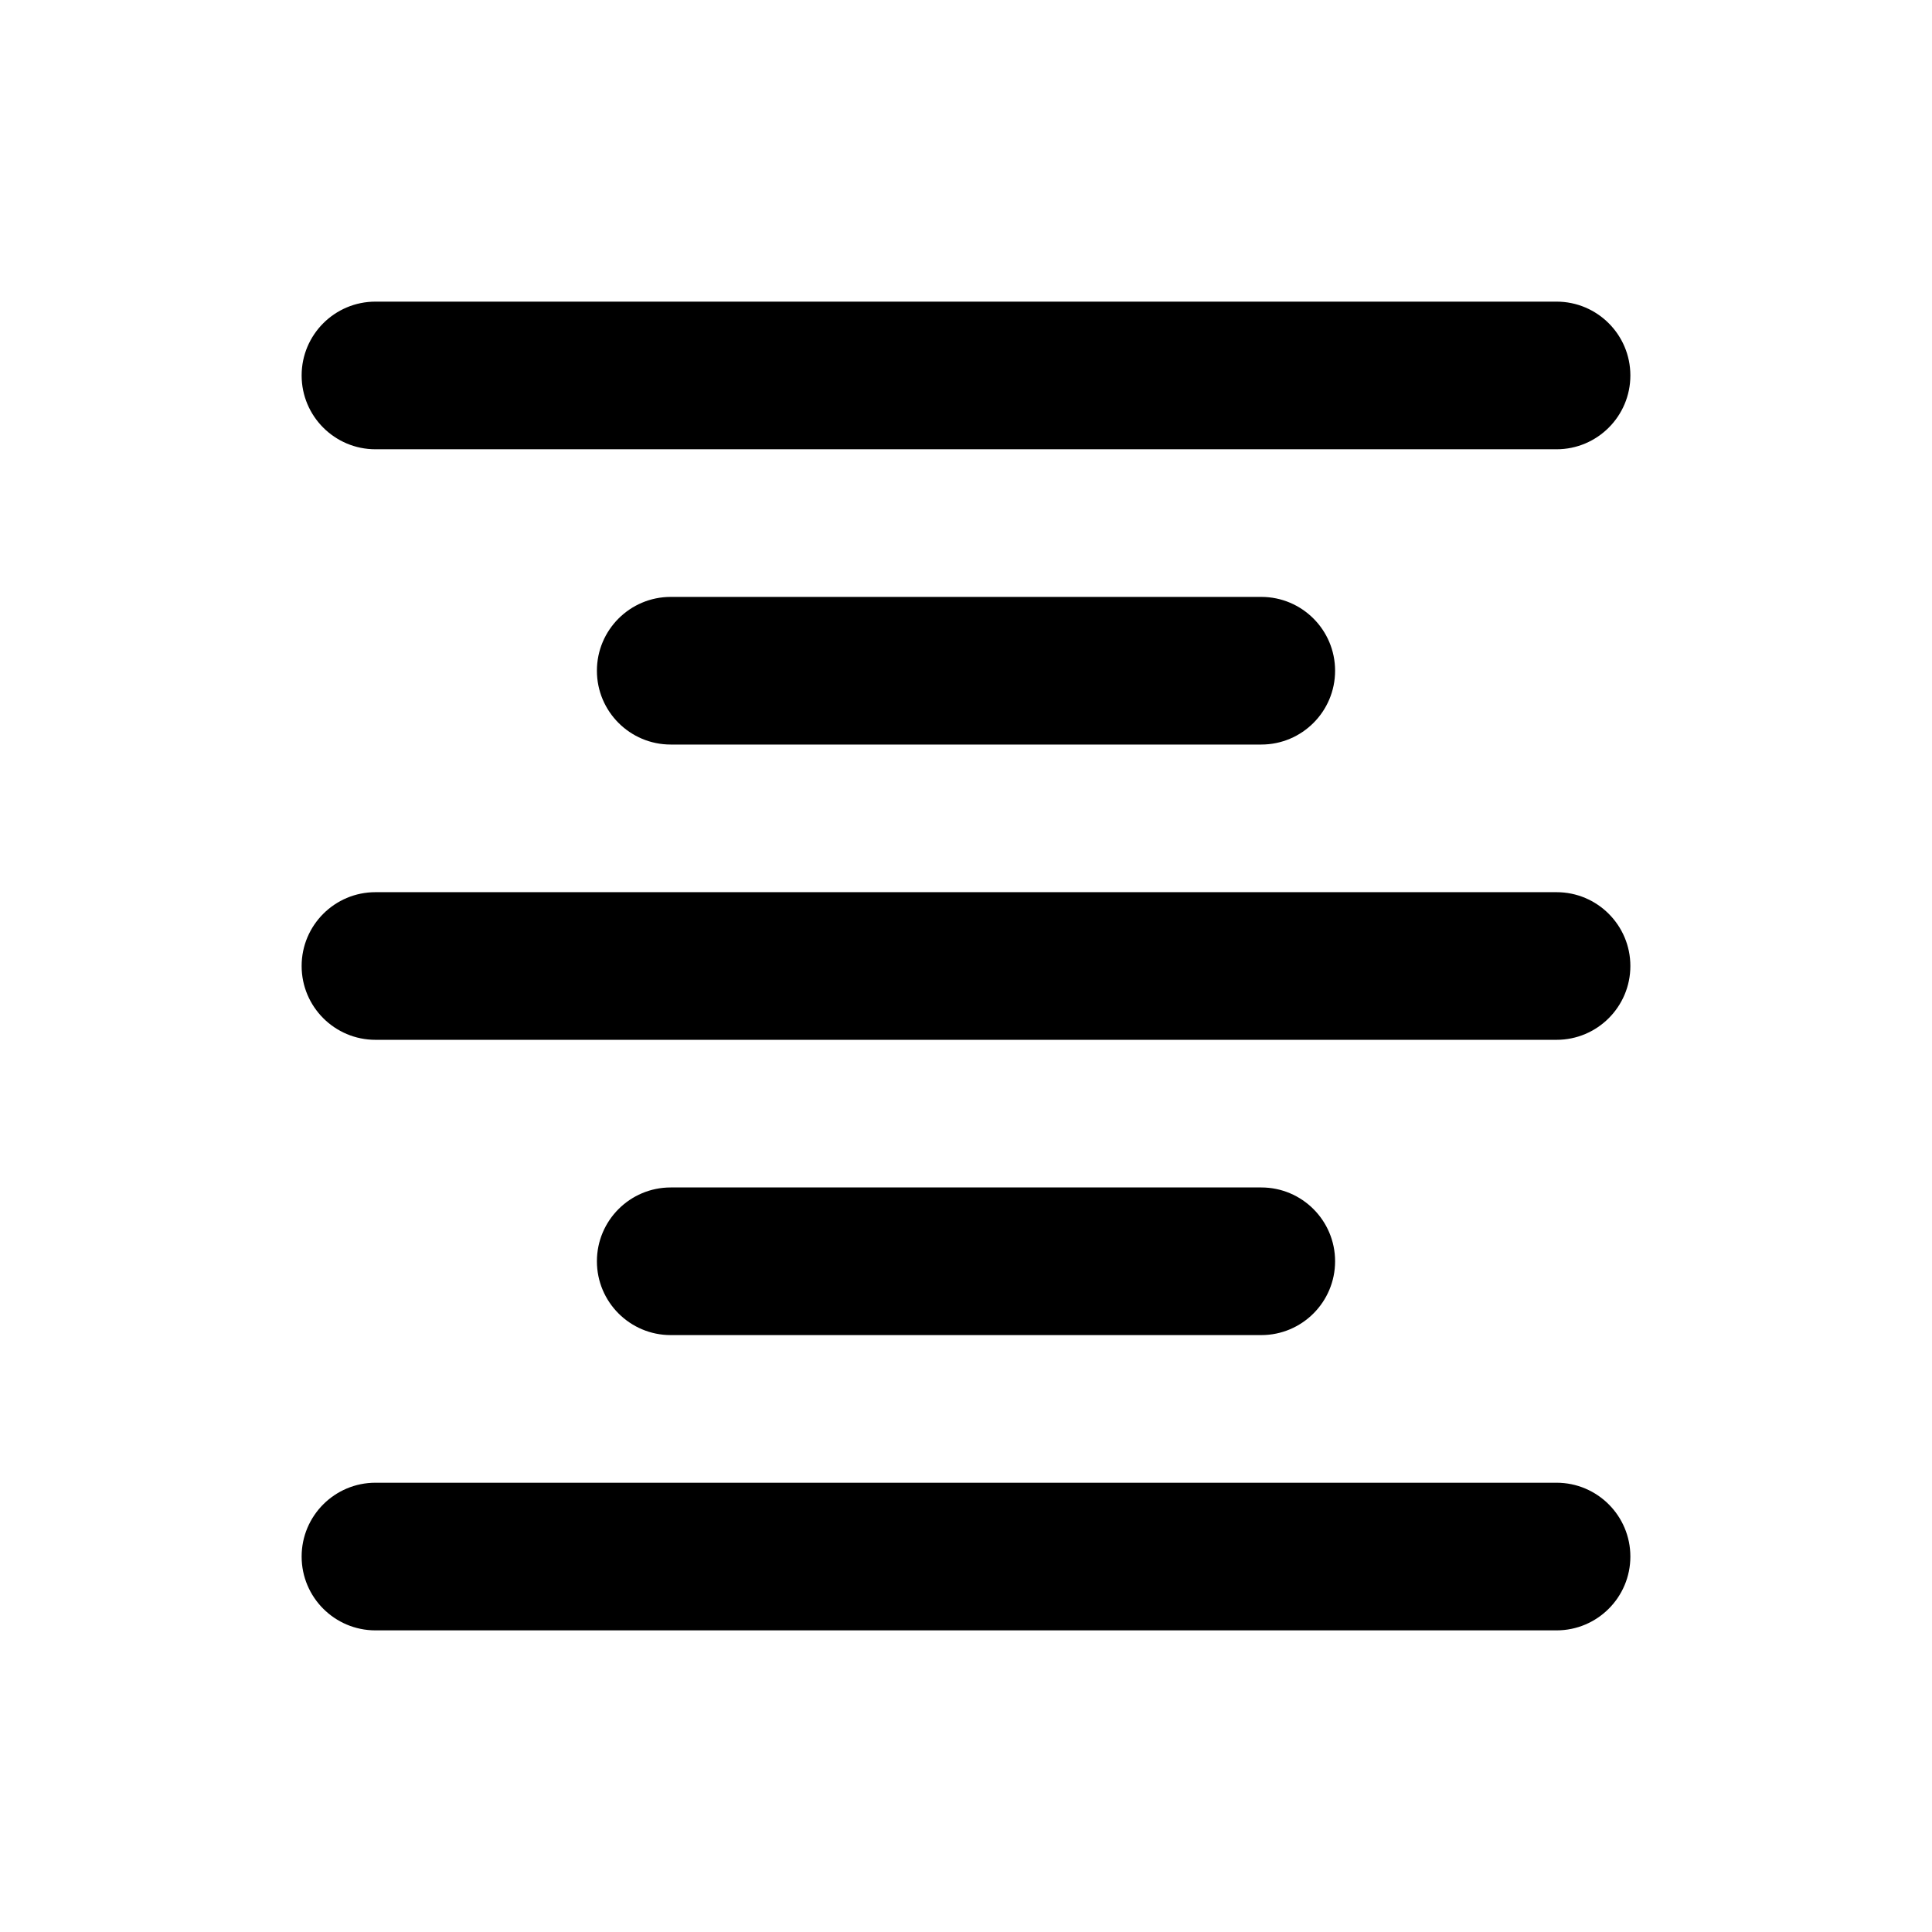
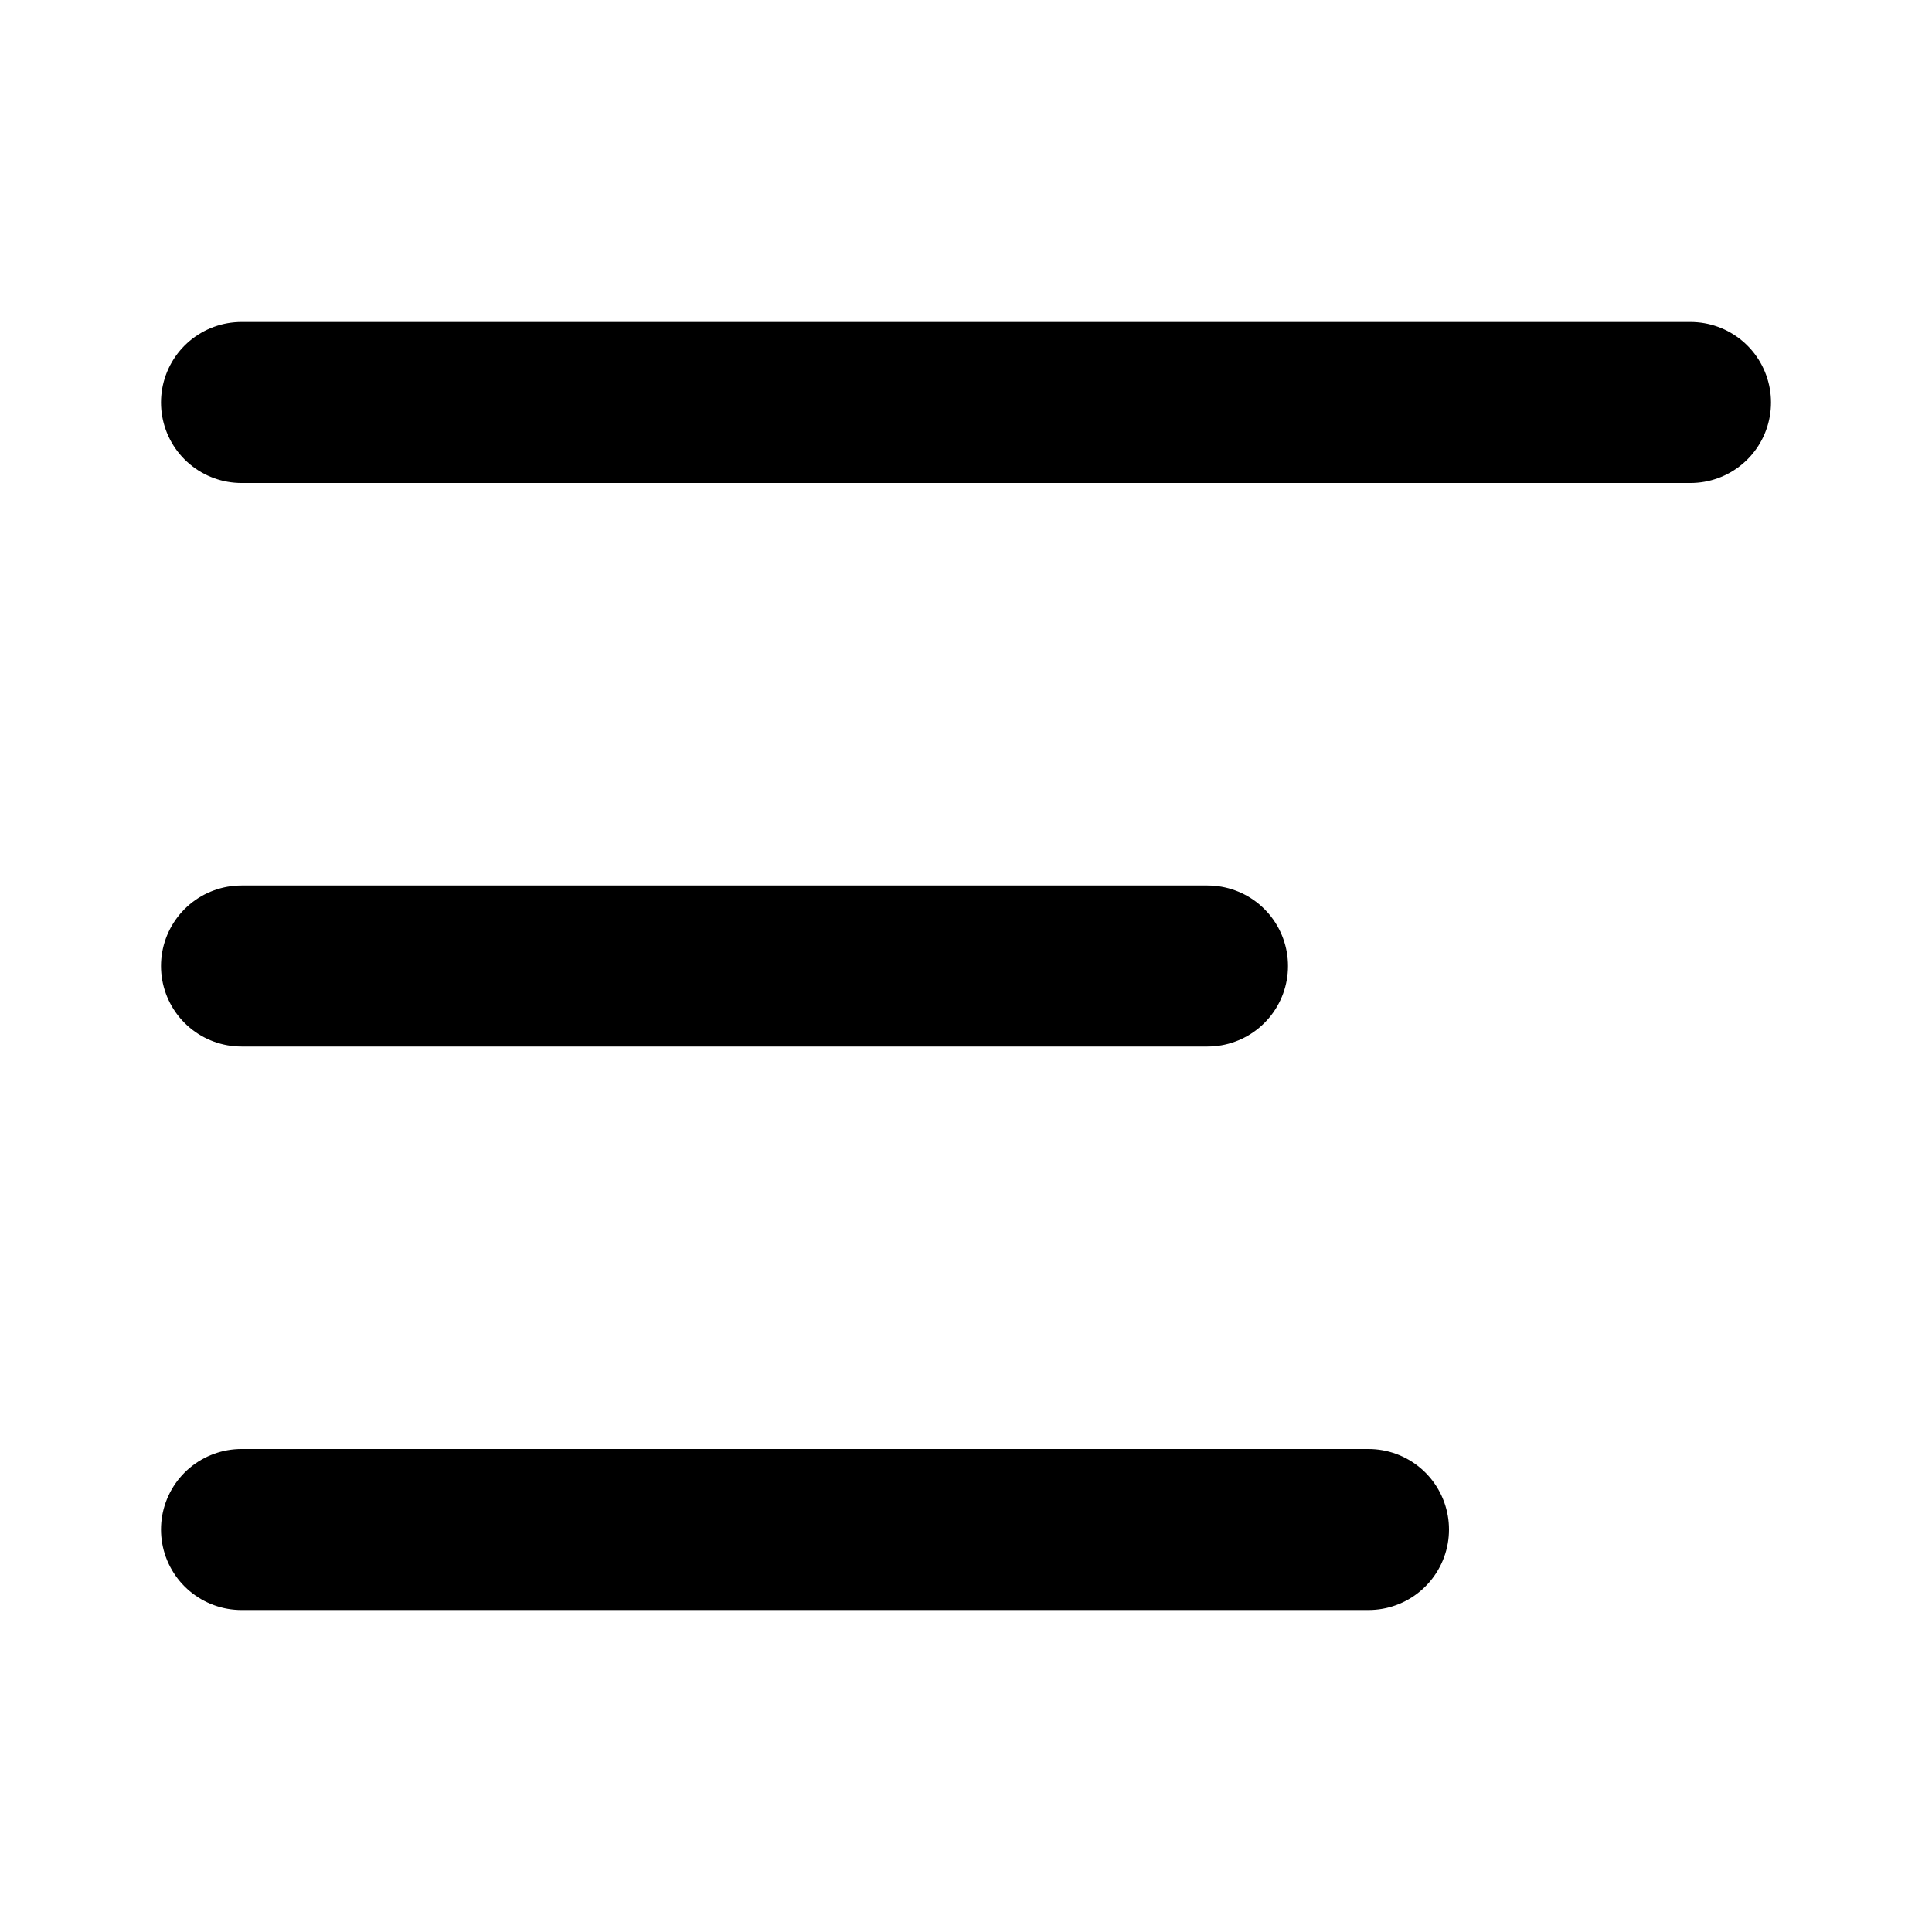
- <svg xmlns="http://www.w3.org/2000/svg" id="align-left-solid" width="24" height="24" viewBox="0 0 24 24" fill="currentColor" aria-hidden="true">
-   <g transform="translate(12 12) scale(0.917) translate(-12 -12)">
-     <g>
-       <path fill="currentColor" d="M20 19c0.552 0 1 0.448 1 1s-0.448 1 -1 1H4c-0.552 0 -1 -0.448 -1 -1s0.448 -1 1 -1zm-4 -4c0.552 0 1 0.448 1 1s-0.448 1 -1 1H8c-0.552 0 -1 -0.448 -1 -1s0.448 -1 1 -1zm4 -4c0.552 0 1 0.448 1 1s-0.448 1 -1 1H4c-0.552 0 -1 -0.448 -1 -1s0.448 -1 1 -1zm-4 -4c0.552 0 1 0.448 1 1s-0.448 1 -1 1H8c-0.552 0 -1 -0.448 -1 -1s0.448 -1 1 -1zm4 -4c0.552 0 1 0.448 1 1s-0.448 1 -1 1H4c-0.552 0 -1 -0.448 -1 -1s0.448 -1 1 -1z" />
-     </g>
-   </g>
+ <svg xmlns="http://www.w3.org/2000/svg" id="align-left-solid" width="24" height="24" viewBox="0 0 24 24" fill="none" stroke="currentColor" stroke-width="2" stroke-linecap="round" stroke-linejoin="round" class="lucide lucide-text-align-start" aria-hidden="true">
+   <path d="M21 5H3" />
+   <path d="M15 12H3" />
+   <path d="M17 19H3" />
</svg>
